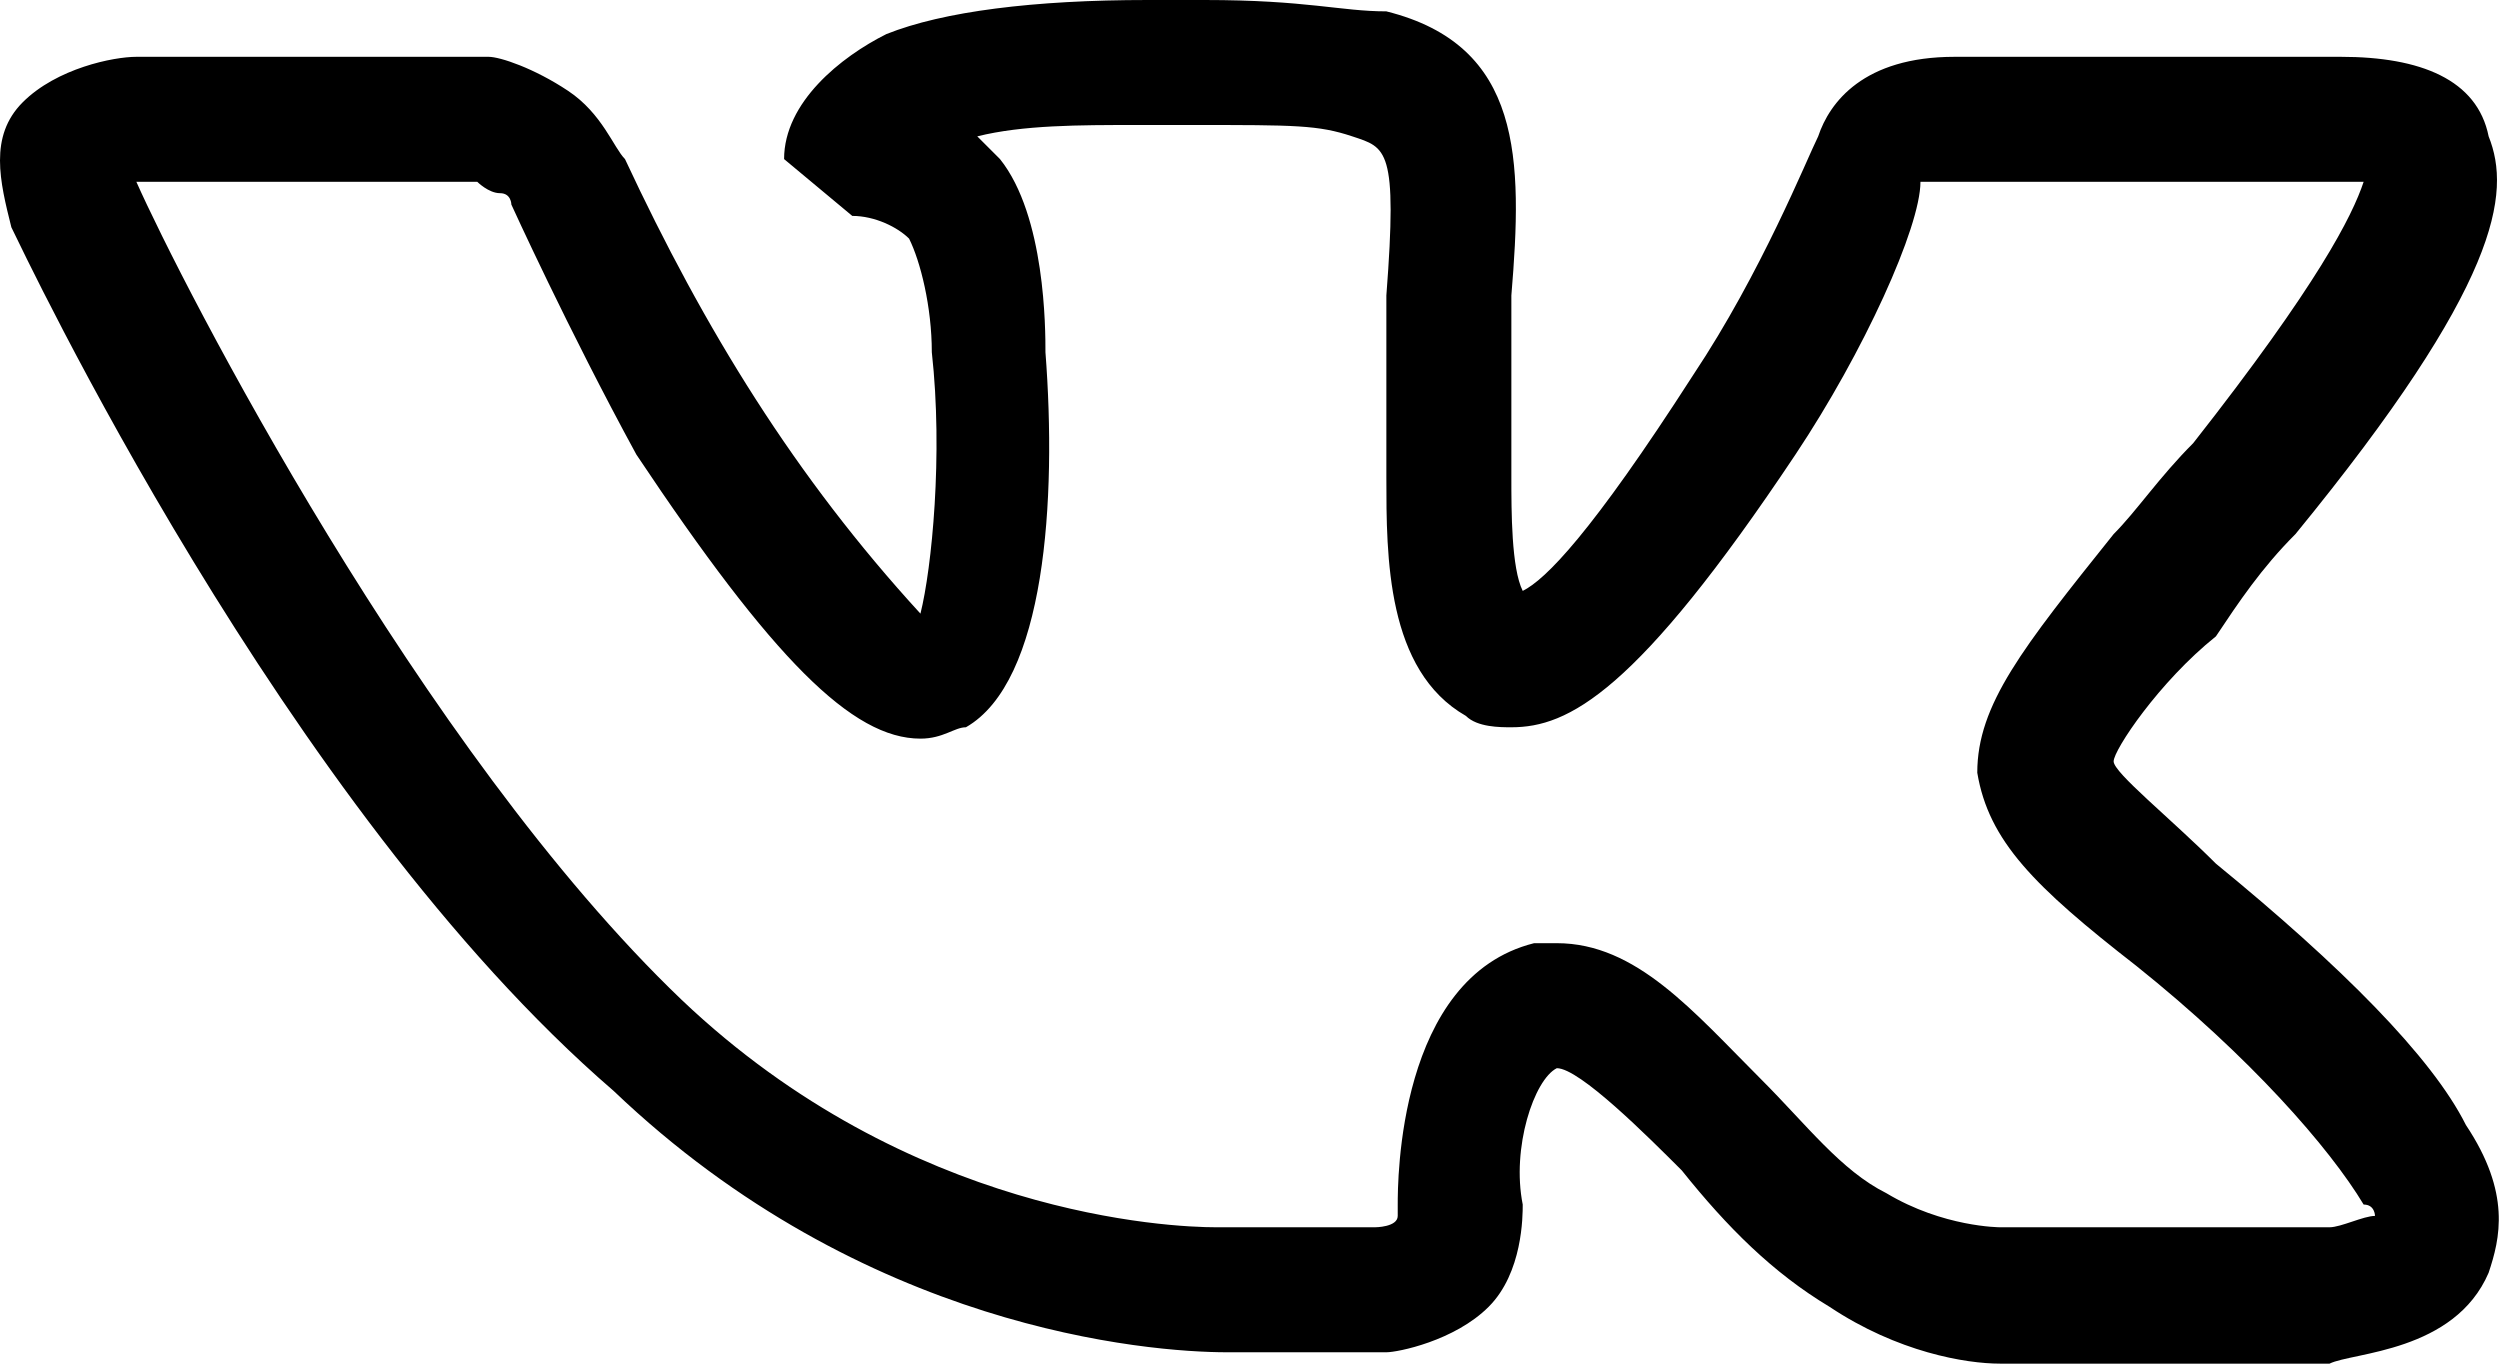
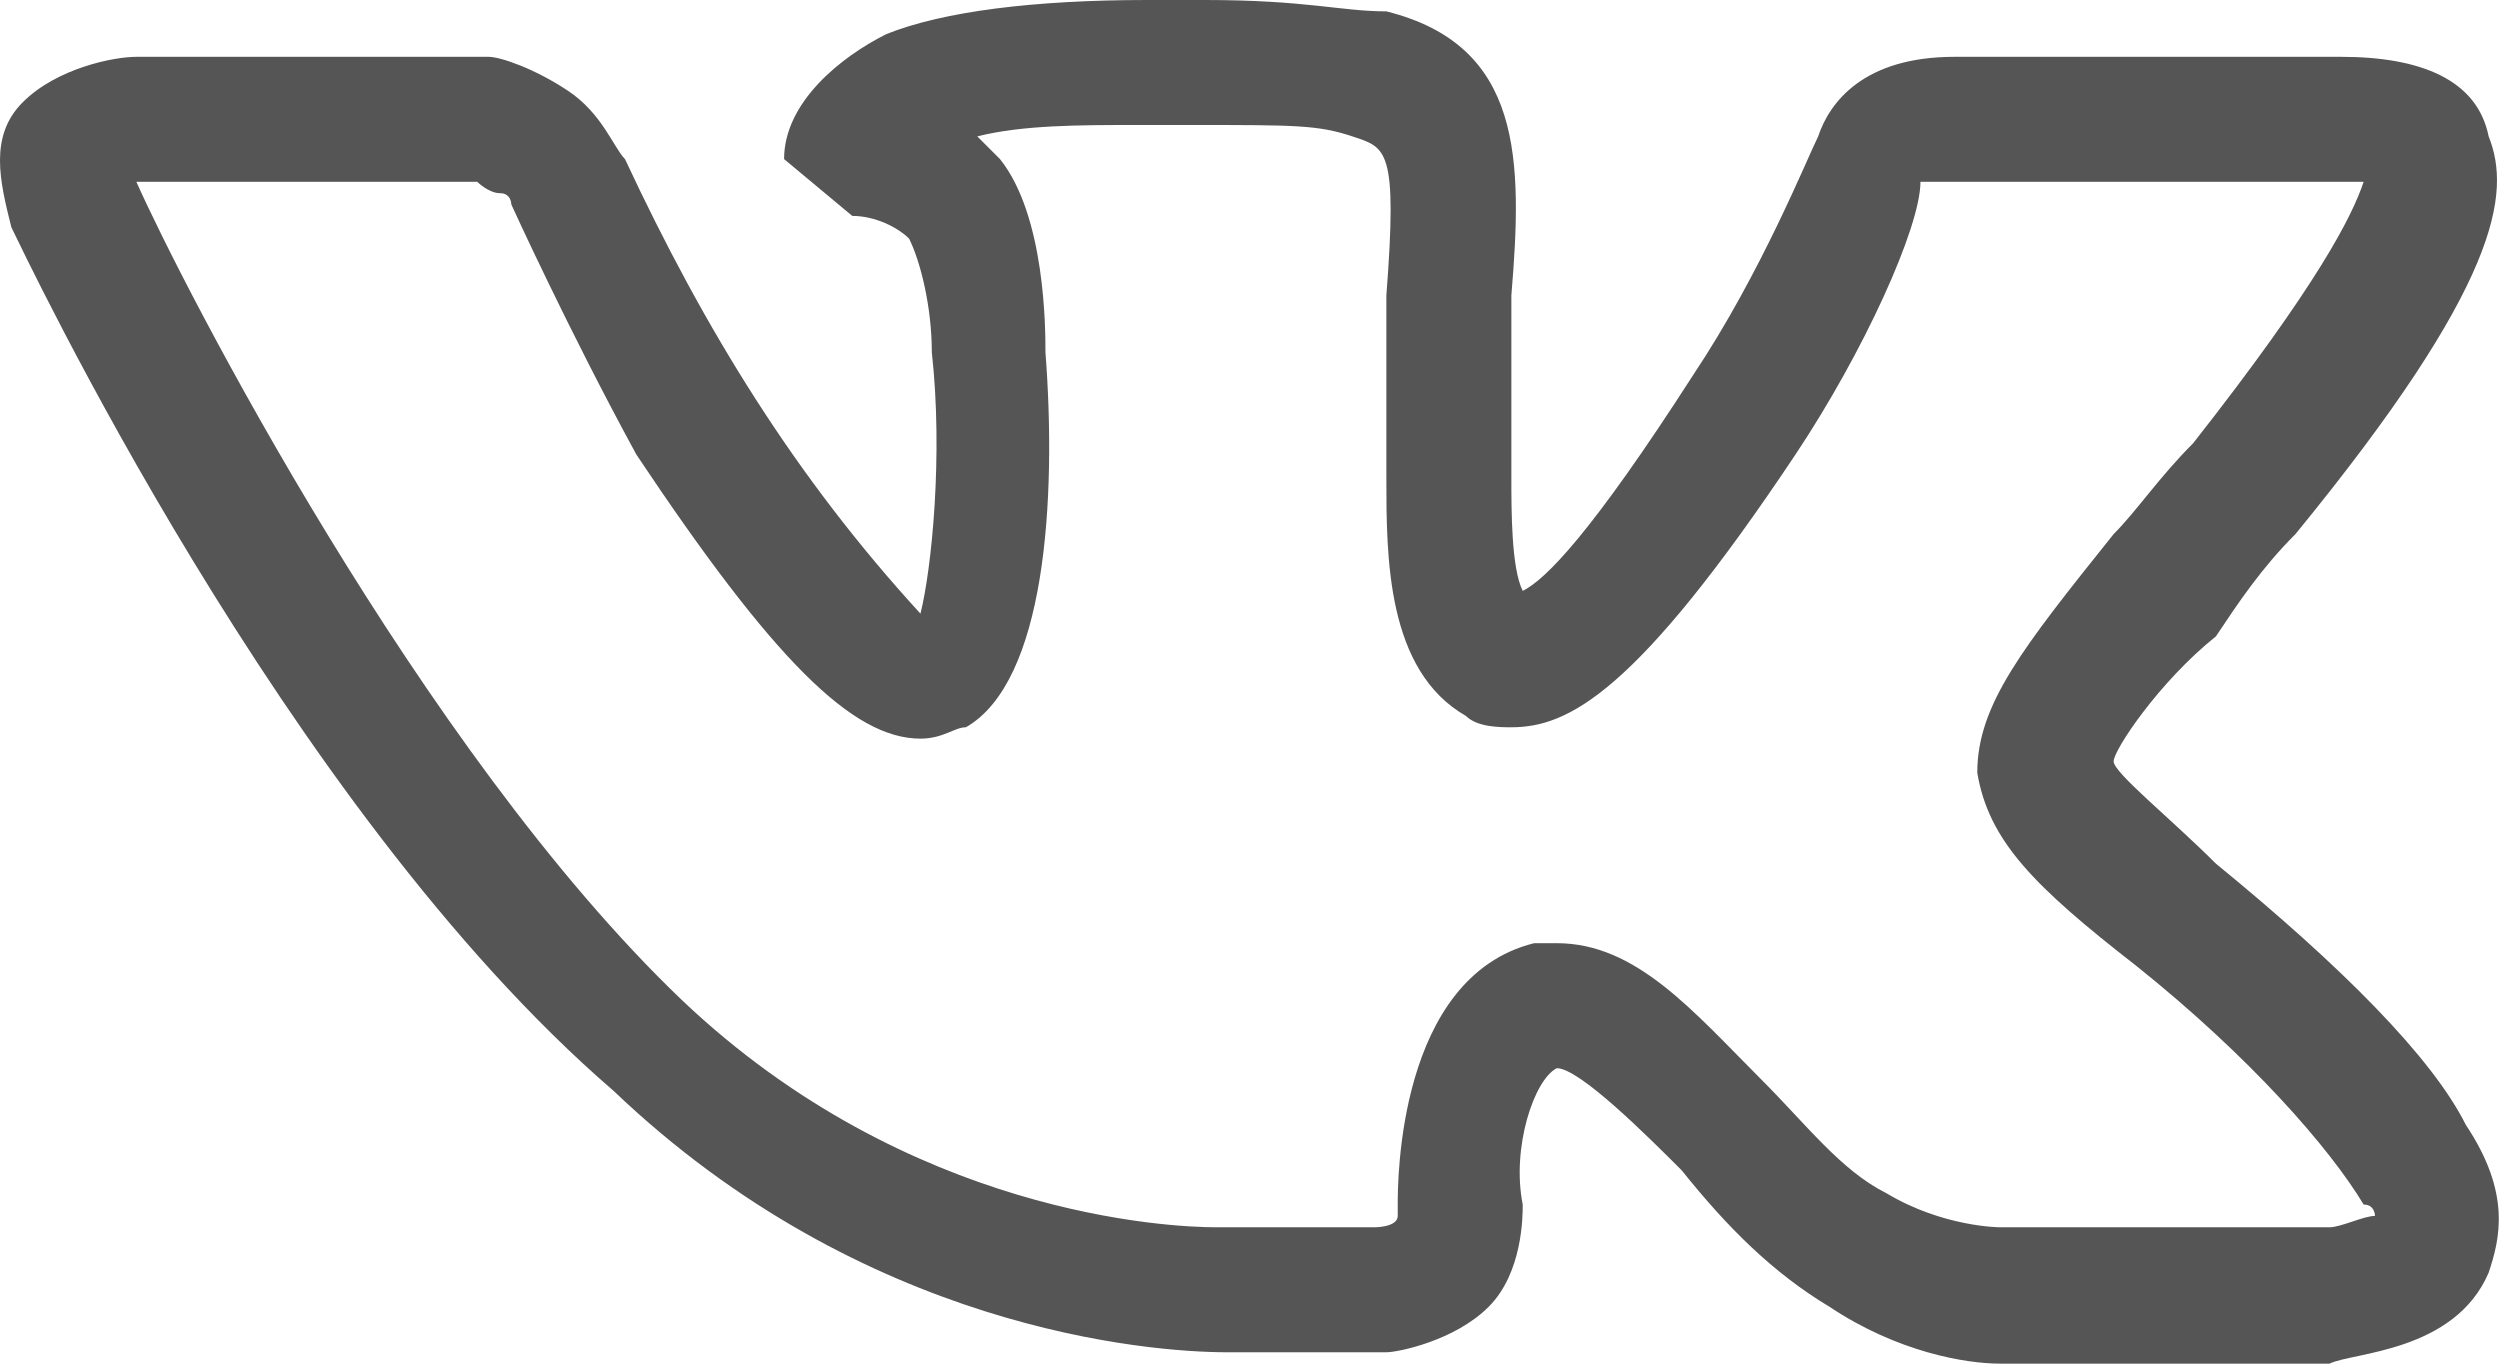
<svg xmlns="http://www.w3.org/2000/svg" version="1.1" id="Layer_1" x="0px" y="0px" viewBox="0 0 22 12" style="enable-background:new 0 0 22 12;" xml:space="preserve">
-   <path d="M17.6,12c-0.3,0-0.9-0.1-1.5-0.5c-0.5-0.3-0.9-0.7-1.3-1.2c-0.3-0.3-0.9-0.9-1.1-0.9c-0.2,0.1-0.4,0.7-0.3,1.2  c0,0.1,0,0.6-0.3,0.9c-0.3,0.3-0.8,0.4-0.9,0.4h-1.4c-0.7,0-3.2-0.2-5.4-2.3C2.5,7.1,0.2,2.2,0.1,2C0,1.6-0.1,1.2,0.2,0.9  s0.8-0.4,1-0.4h3.1c0.1,0,0.4,0.1,0.7,0.3C5.3,1,5.4,1.3,5.5,1.4c0.7,1.5,1.5,2.8,2.6,4C8.2,5,8.3,4,8.2,3.1c0-0.4-0.1-0.8-0.2-1  C7.9,2,7.7,1.9,7.5,1.9L6.9,1.4c0-0.5,0.5-0.9,0.9-1.1C8.3,0.1,9.1,0,10.1,0h0.5c0.9,0,1.2,0.1,1.6,0.1c1.2,0.3,1.2,1.3,1.1,2.5v1.6  c0,0.3,0,0.8,0.1,1c0.2-0.1,0.6-0.5,1.5-1.9c0.6-0.9,1-1.9,1.1-2.1c0.1-0.3,0.4-0.7,1.2-0.7h3.4c0.7,0,1.2,0.2,1.3,0.7  c0.2,0.5,0.1,1.3-1.7,3.5c-0.3,0.3-0.5,0.6-0.7,0.9c-0.5,0.4-0.9,1-0.9,1.1s0.5,0.5,0.9,0.9c1.1,0.9,1.9,1.7,2.2,2.3  c0.4,0.6,0.3,1,0.2,1.3c-0.3,0.7-1.2,0.7-1.4,0.8h-2.8C17.7,12,17.6,12,17.6,12z M13.7,8.3c0.7,0,1.2,0.6,1.8,1.2  c0.4,0.4,0.7,0.8,1.1,1c0.5,0.3,1,0.3,1,0.3h2.9c0.1,0,0.3-0.1,0.4-0.1c0,0,0-0.1-0.1-0.1c-0.3-0.5-1-1.3-2-2.1  c-0.9-0.7-1.3-1.1-1.4-1.7c0-0.6,0.4-1.1,1.2-2.1c0.2-0.2,0.4-0.5,0.7-0.8c1.1-1.4,1.4-2,1.5-2.3h-3.9c0,0.4-0.5,1.5-1.1,2.4  c-1.4,2.1-2,2.4-2.5,2.4c-0.1,0-0.3,0-0.4-0.1c-0.7-0.4-0.7-1.4-0.7-2.1V3.9V2.6c0.1-1.3,0-1.3-0.3-1.4c-0.3-0.1-0.5-0.1-1.4-0.1H10  c-0.5,0-1,0-1.4,0.1l0.2,0.2c0.4,0.5,0.4,1.5,0.4,1.7c0.1,1.3,0,2.9-0.7,3.3c-0.1,0-0.2,0.1-0.4,0.1C7.5,6.5,6.8,5.8,5.6,4  C5,2.9,4.5,1.8,4.5,1.8s0-0.1-0.1-0.1S4.2,1.6,4.2,1.6H1.3H1.2c0.4,0.9,2.5,5,4.8,7.2c2,1.9,4.3,2,4.7,2h1.4c0,0,0.2,0,0.2-0.1v-0.1  c0-0.2,0-2,1.2-2.3C13.5,8.3,13.7,8.3,13.7,8.3z" />
+   <path fill="#555555" d="M17.6,12c-0.3,0-0.9-0.1-1.5-0.5c-0.5-0.3-0.9-0.7-1.3-1.2c-0.3-0.3-0.9-0.9-1.1-0.9c-0.2,0.1-0.4,0.7-0.3,1.2  c0,0.1,0,0.6-0.3,0.9c-0.3,0.3-0.8,0.4-0.9,0.4h-1.4c-0.7,0-3.2-0.2-5.4-2.3C2.5,7.1,0.2,2.2,0.1,2C0,1.6-0.1,1.2,0.2,0.9  s0.8-0.4,1-0.4h3.1c0.1,0,0.4,0.1,0.7,0.3C5.3,1,5.4,1.3,5.5,1.4c0.7,1.5,1.5,2.8,2.6,4C8.2,5,8.3,4,8.2,3.1c0-0.4-0.1-0.8-0.2-1  C7.9,2,7.7,1.9,7.5,1.9L6.9,1.4c0-0.5,0.5-0.9,0.9-1.1C8.3,0.1,9.1,0,10.1,0h0.5c0.9,0,1.2,0.1,1.6,0.1c1.2,0.3,1.2,1.3,1.1,2.5v1.6  c0,0.3,0,0.8,0.1,1c0.2-0.1,0.6-0.5,1.5-1.9c0.6-0.9,1-1.9,1.1-2.1c0.1-0.3,0.4-0.7,1.2-0.7h3.4c0.7,0,1.2,0.2,1.3,0.7  c0.2,0.5,0.1,1.3-1.7,3.5c-0.3,0.3-0.5,0.6-0.7,0.9c-0.5,0.4-0.9,1-0.9,1.1s0.5,0.5,0.9,0.9c1.1,0.9,1.9,1.7,2.2,2.3  c0.4,0.6,0.3,1,0.2,1.3c-0.3,0.7-1.2,0.7-1.4,0.8h-2.8C17.7,12,17.6,12,17.6,12z M13.7,8.3c0.7,0,1.2,0.6,1.8,1.2  c0.4,0.4,0.7,0.8,1.1,1c0.5,0.3,1,0.3,1,0.3h2.9c0.1,0,0.3-0.1,0.4-0.1c0,0,0-0.1-0.1-0.1c-0.3-0.5-1-1.3-2-2.1  c-0.9-0.7-1.3-1.1-1.4-1.7c0-0.6,0.4-1.1,1.2-2.1c0.2-0.2,0.4-0.5,0.7-0.8c1.1-1.4,1.4-2,1.5-2.3h-3.9c0,0.4-0.5,1.5-1.1,2.4  c-1.4,2.1-2,2.4-2.5,2.4c-0.1,0-0.3,0-0.4-0.1c-0.7-0.4-0.7-1.4-0.7-2.1V3.9V2.6c0.1-1.3,0-1.3-0.3-1.4c-0.3-0.1-0.5-0.1-1.4-0.1H10  c-0.5,0-1,0-1.4,0.1l0.2,0.2c0.4,0.5,0.4,1.5,0.4,1.7c0.1,1.3,0,2.9-0.7,3.3c-0.1,0-0.2,0.1-0.4,0.1C7.5,6.5,6.8,5.8,5.6,4  C5,2.9,4.5,1.8,4.5,1.8s0-0.1-0.1-0.1S4.2,1.6,4.2,1.6H1.3H1.2c0.4,0.9,2.5,5,4.8,7.2c2,1.9,4.3,2,4.7,2h1.4c0,0,0.2,0,0.2-0.1v-0.1  c0-0.2,0-2,1.2-2.3C13.5,8.3,13.7,8.3,13.7,8.3z" />
</svg>
